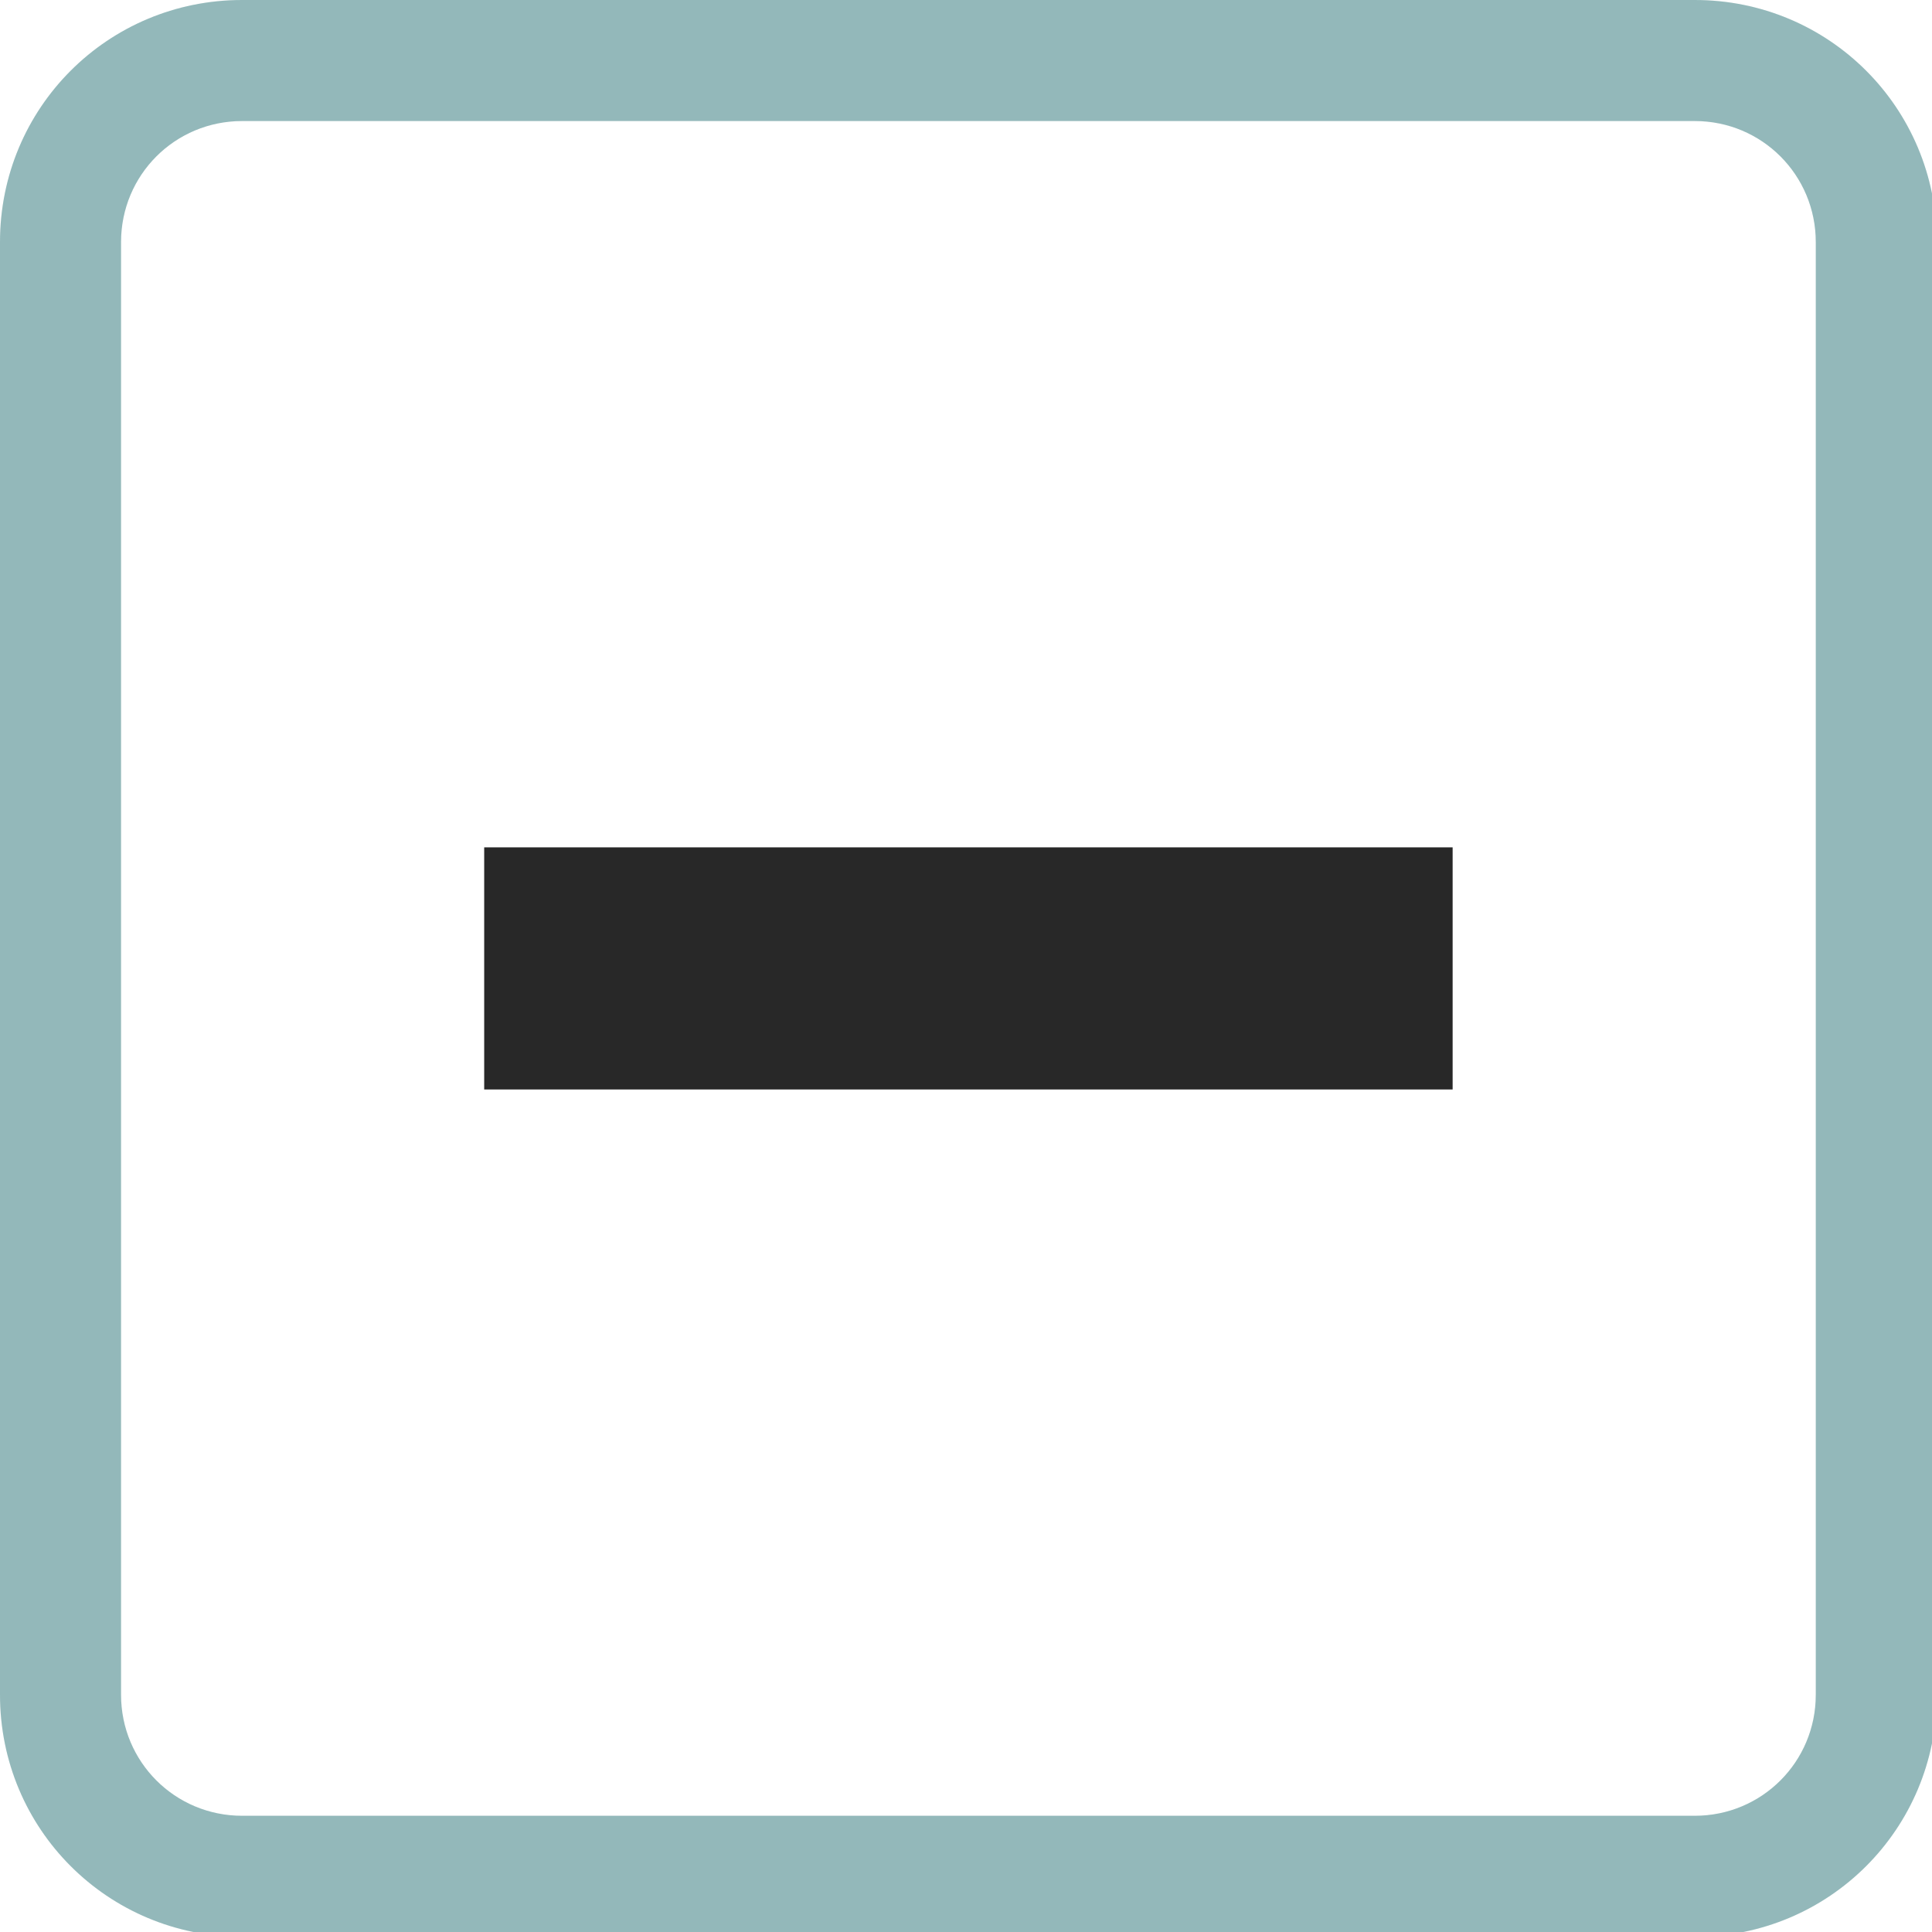
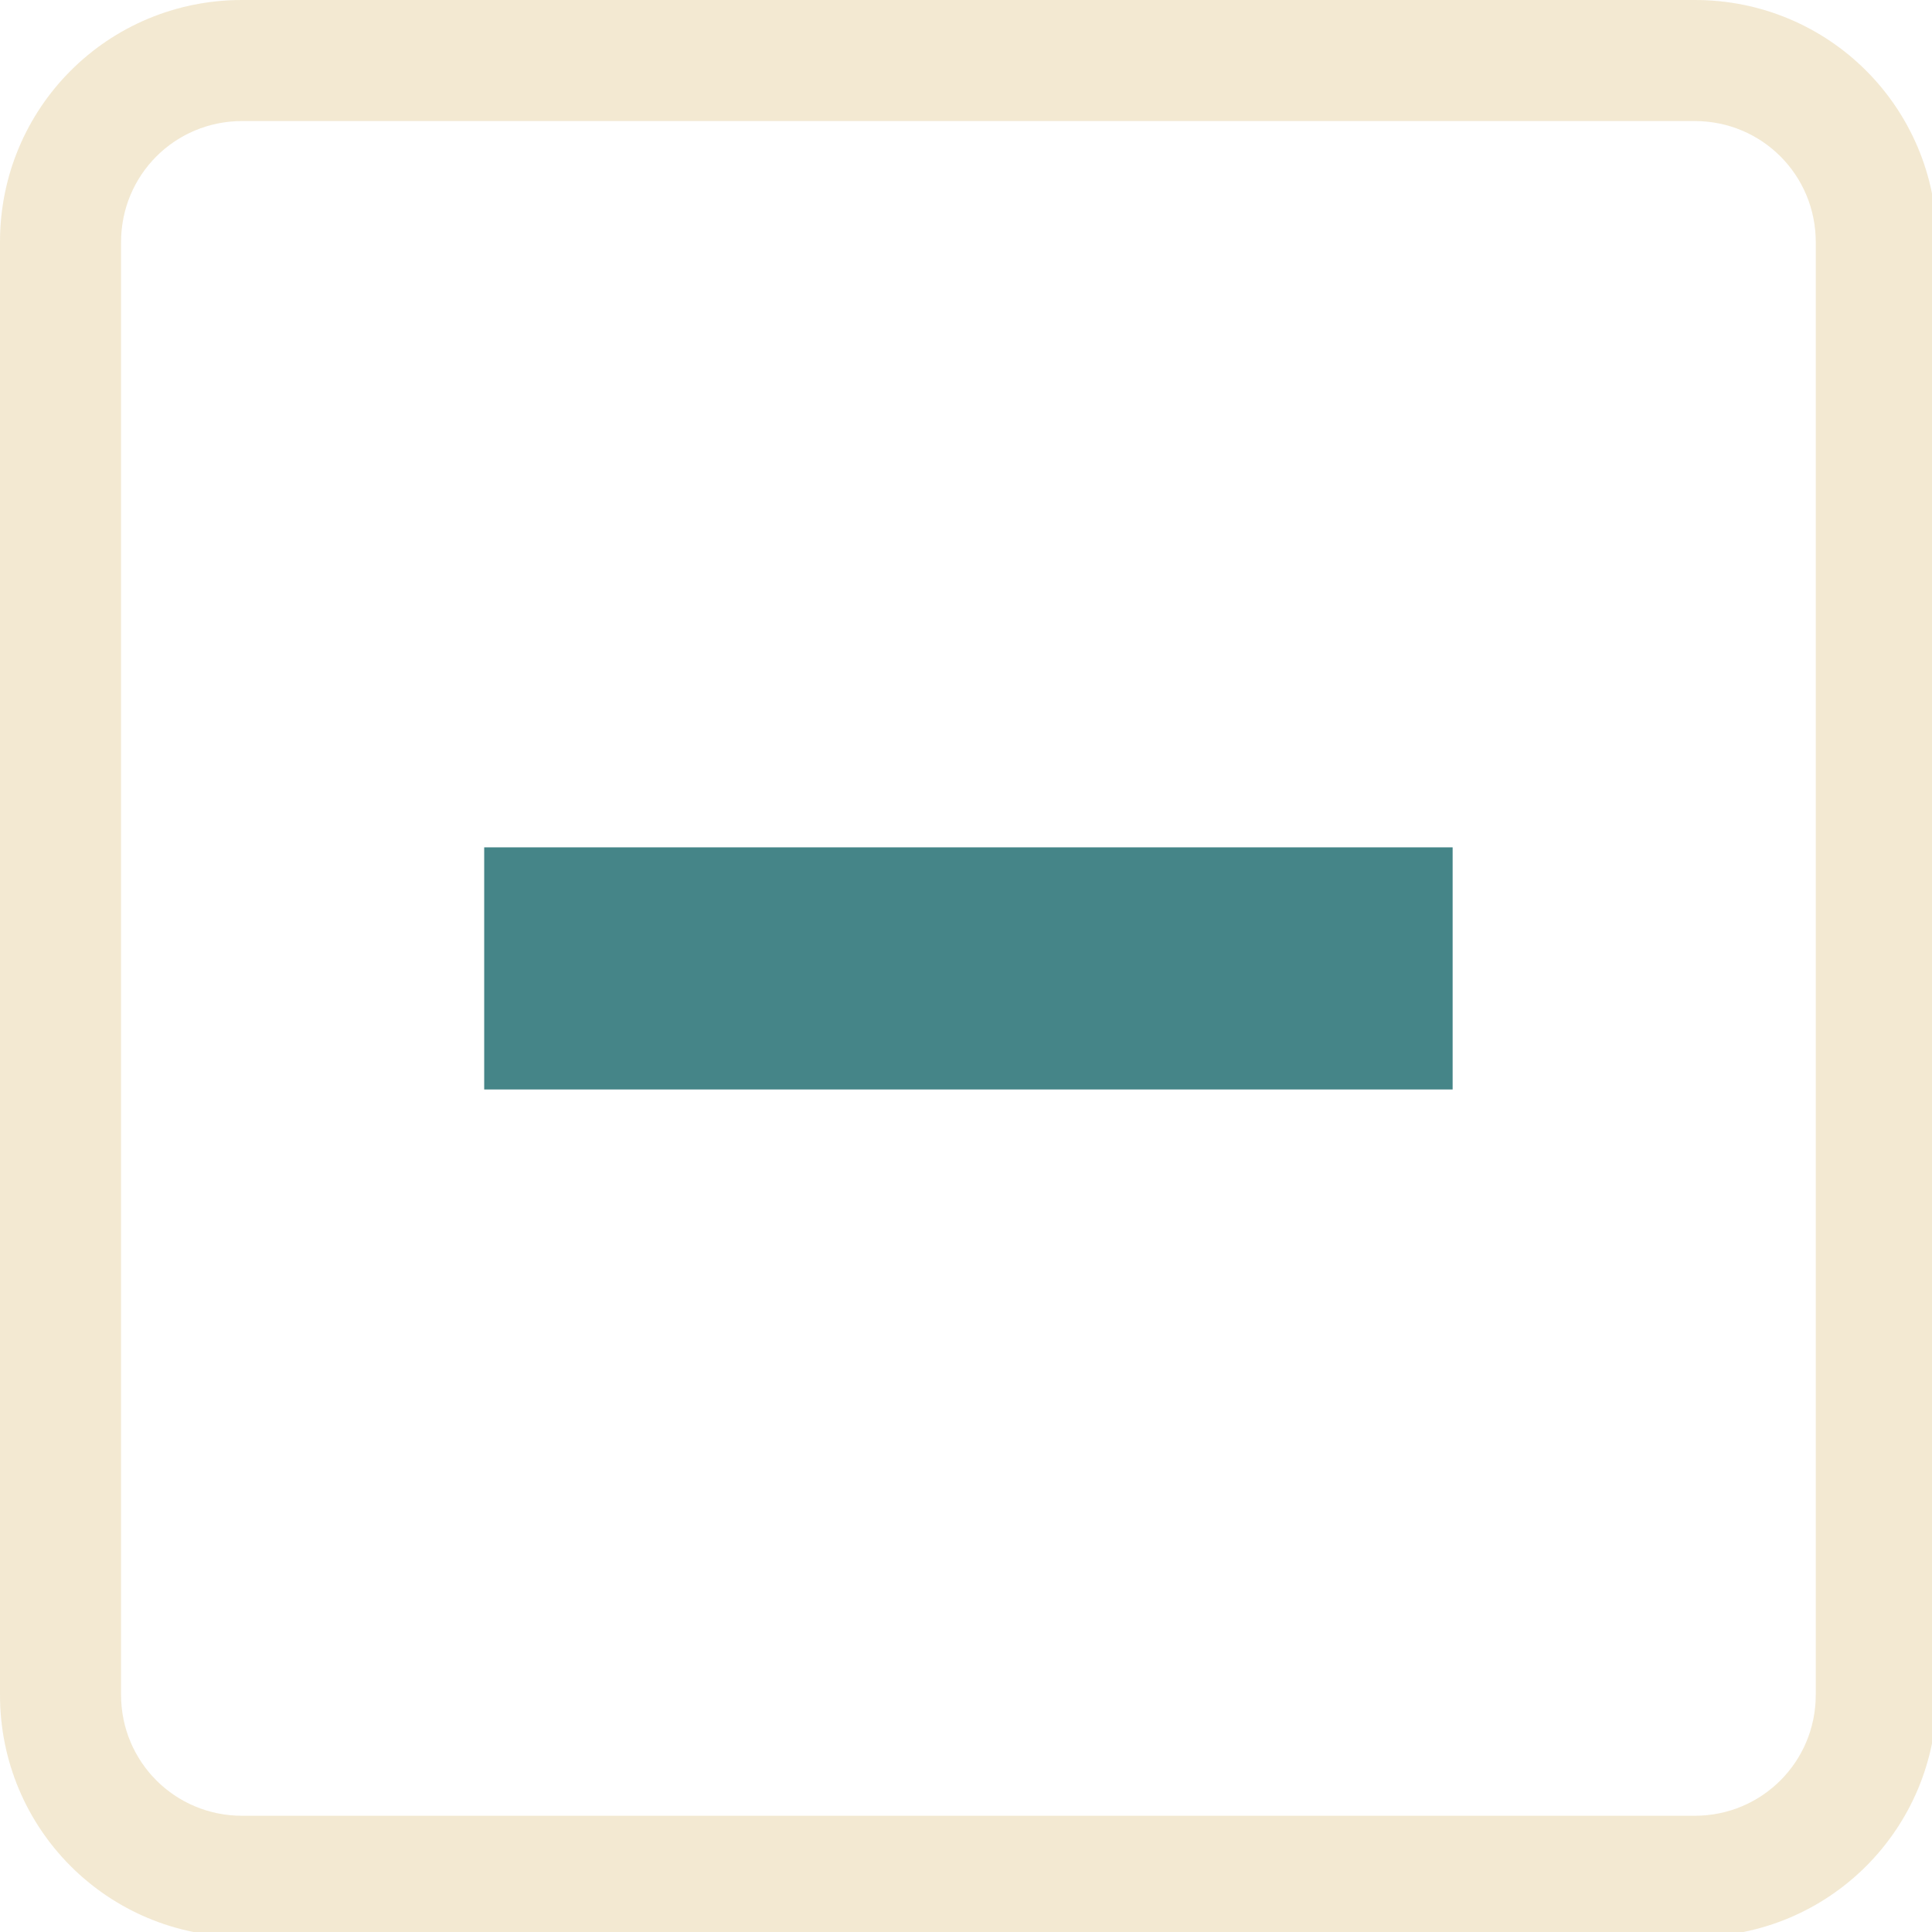
<svg xmlns="http://www.w3.org/2000/svg" width="133pt" height="133pt" viewBox="0 0 133 133" version="1.1">
  <g id="surface1">
-     <path style=" stroke:none;fill-rule:nonzero;fill:#458588;fill-opacity:0.5;" d="M 16.668 0 C 7.422 0 0 7.422 0 16.668 L 0 116.668 C 0 125.91 7.422 133.332 16.668 133.332 L 116.668 133.332 C 125.91 133.332 133.332 125.91 133.332 116.668 L 133.332 16.668 C 133.332 7.422 125.91 0 116.668 0 Z M 16.668 8.332 L 116.668 8.332 C 121.289 8.332 125 12.043 125 16.668 L 125 116.668 C 125 121.289 121.289 125 116.668 125 L 16.668 125 C 12.043 125 8.332 121.289 8.332 116.668 L 8.332 16.668 C 8.332 12.043 12.043 8.332 16.668 8.332 Z M 16.668 8.332 " />
-     <path style=" stroke:none;fill-rule:nonzero;fill:#458588;fill-opacity:0.15;" d="M 16.668 0 C 7.422 0 0 7.422 0 16.668 L 0 116.668 C 0 125.91 7.422 133.332 16.668 133.332 L 116.668 133.332 C 125.91 133.332 133.332 125.91 133.332 116.668 L 133.332 16.668 C 133.332 7.422 125.91 0 116.668 0 Z M 16.668 8.332 L 116.668 8.332 C 121.289 8.332 125 12.043 125 16.668 L 125 116.668 C 125 121.289 121.289 125 116.668 125 L 16.668 125 C 12.043 125 8.332 121.289 8.332 116.668 L 8.332 16.668 C 8.332 12.043 12.043 8.332 16.668 8.332 Z M 16.668 8.332 " />
-     <path style=" stroke:none;fill-rule:nonzero;fill:#282828;fill-opacity:1;" d="M 33.332 58.332 L 100 58.332 L 100 75 L 33.332 75 Z M 33.332 58.332 " />
+     <path style=" stroke:none;fill-rule:nonzero;fill:#ebdbb2;fill-opacity:0.5;" d="M 16.668 0 C 7.422 0 0 7.422 0 16.668 L 0 116.668 C 0 125.91 7.422 133.332 16.668 133.332 L 116.668 133.332 C 125.91 133.332 133.332 125.91 133.332 116.668 L 133.332 16.668 C 133.332 7.422 125.91 0 116.668 0 Z M 16.668 8.332 L 116.668 8.332 C 121.289 8.332 125 12.043 125 16.668 L 125 116.668 C 125 121.289 121.289 125 116.668 125 L 16.668 125 C 12.043 125 8.332 121.289 8.332 116.668 L 8.332 16.668 C 8.332 12.043 12.043 8.332 16.668 8.332 Z M 16.668 8.332 " />
+     <path style=" stroke:none;fill-rule:nonzero;fill:#ebdbb2;fill-opacity:0.15;" d="M 16.668 0 C 7.422 0 0 7.422 0 16.668 L 0 116.668 C 0 125.91 7.422 133.332 16.668 133.332 L 116.668 133.332 C 125.91 133.332 133.332 125.91 133.332 116.668 L 133.332 16.668 C 133.332 7.422 125.91 0 116.668 0 Z M 16.668 8.332 L 116.668 8.332 C 121.289 8.332 125 12.043 125 16.668 L 125 116.668 C 125 121.289 121.289 125 116.668 125 L 16.668 125 C 12.043 125 8.332 121.289 8.332 116.668 L 8.332 16.668 C 8.332 12.043 12.043 8.332 16.668 8.332 Z M 16.668 8.332 " />
+     <path style=" stroke:none;fill-rule:nonzero;fill:#458588;fill-opacity:1;" d="M 33.332 58.332 L 100 58.332 L 100 75 L 33.332 75 Z M 33.332 58.332 " />
  </g>
</svg>
